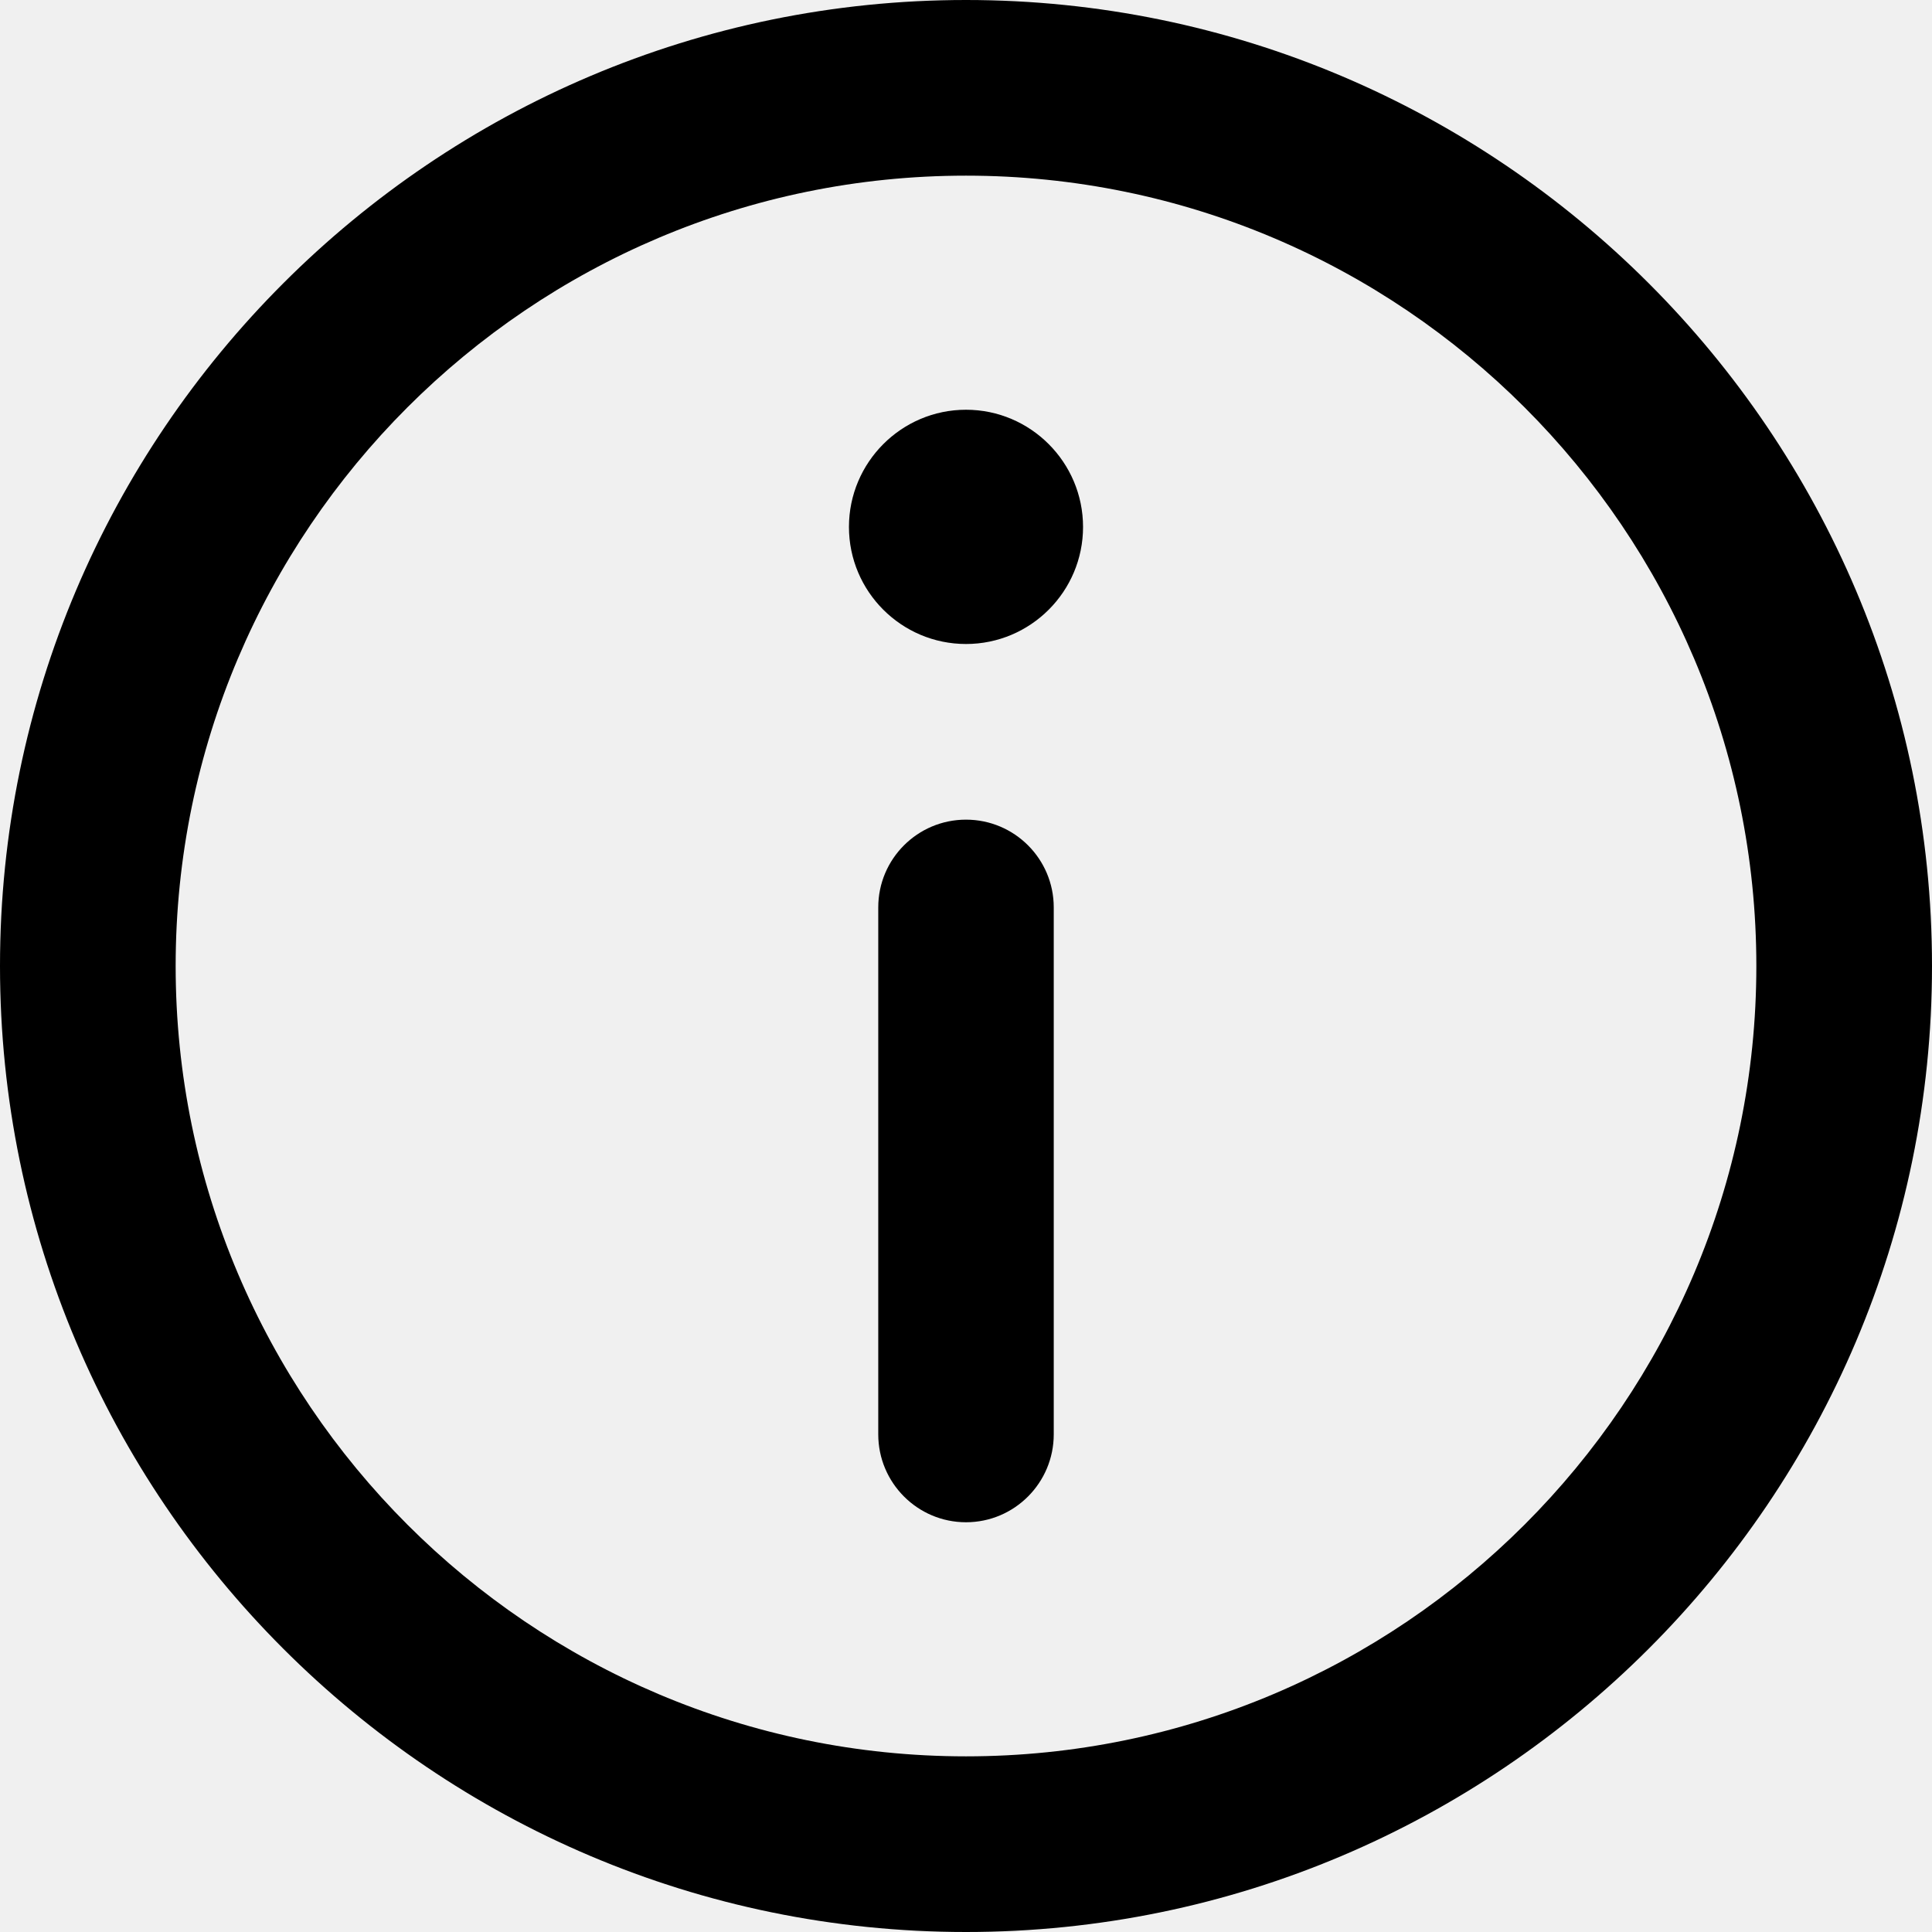
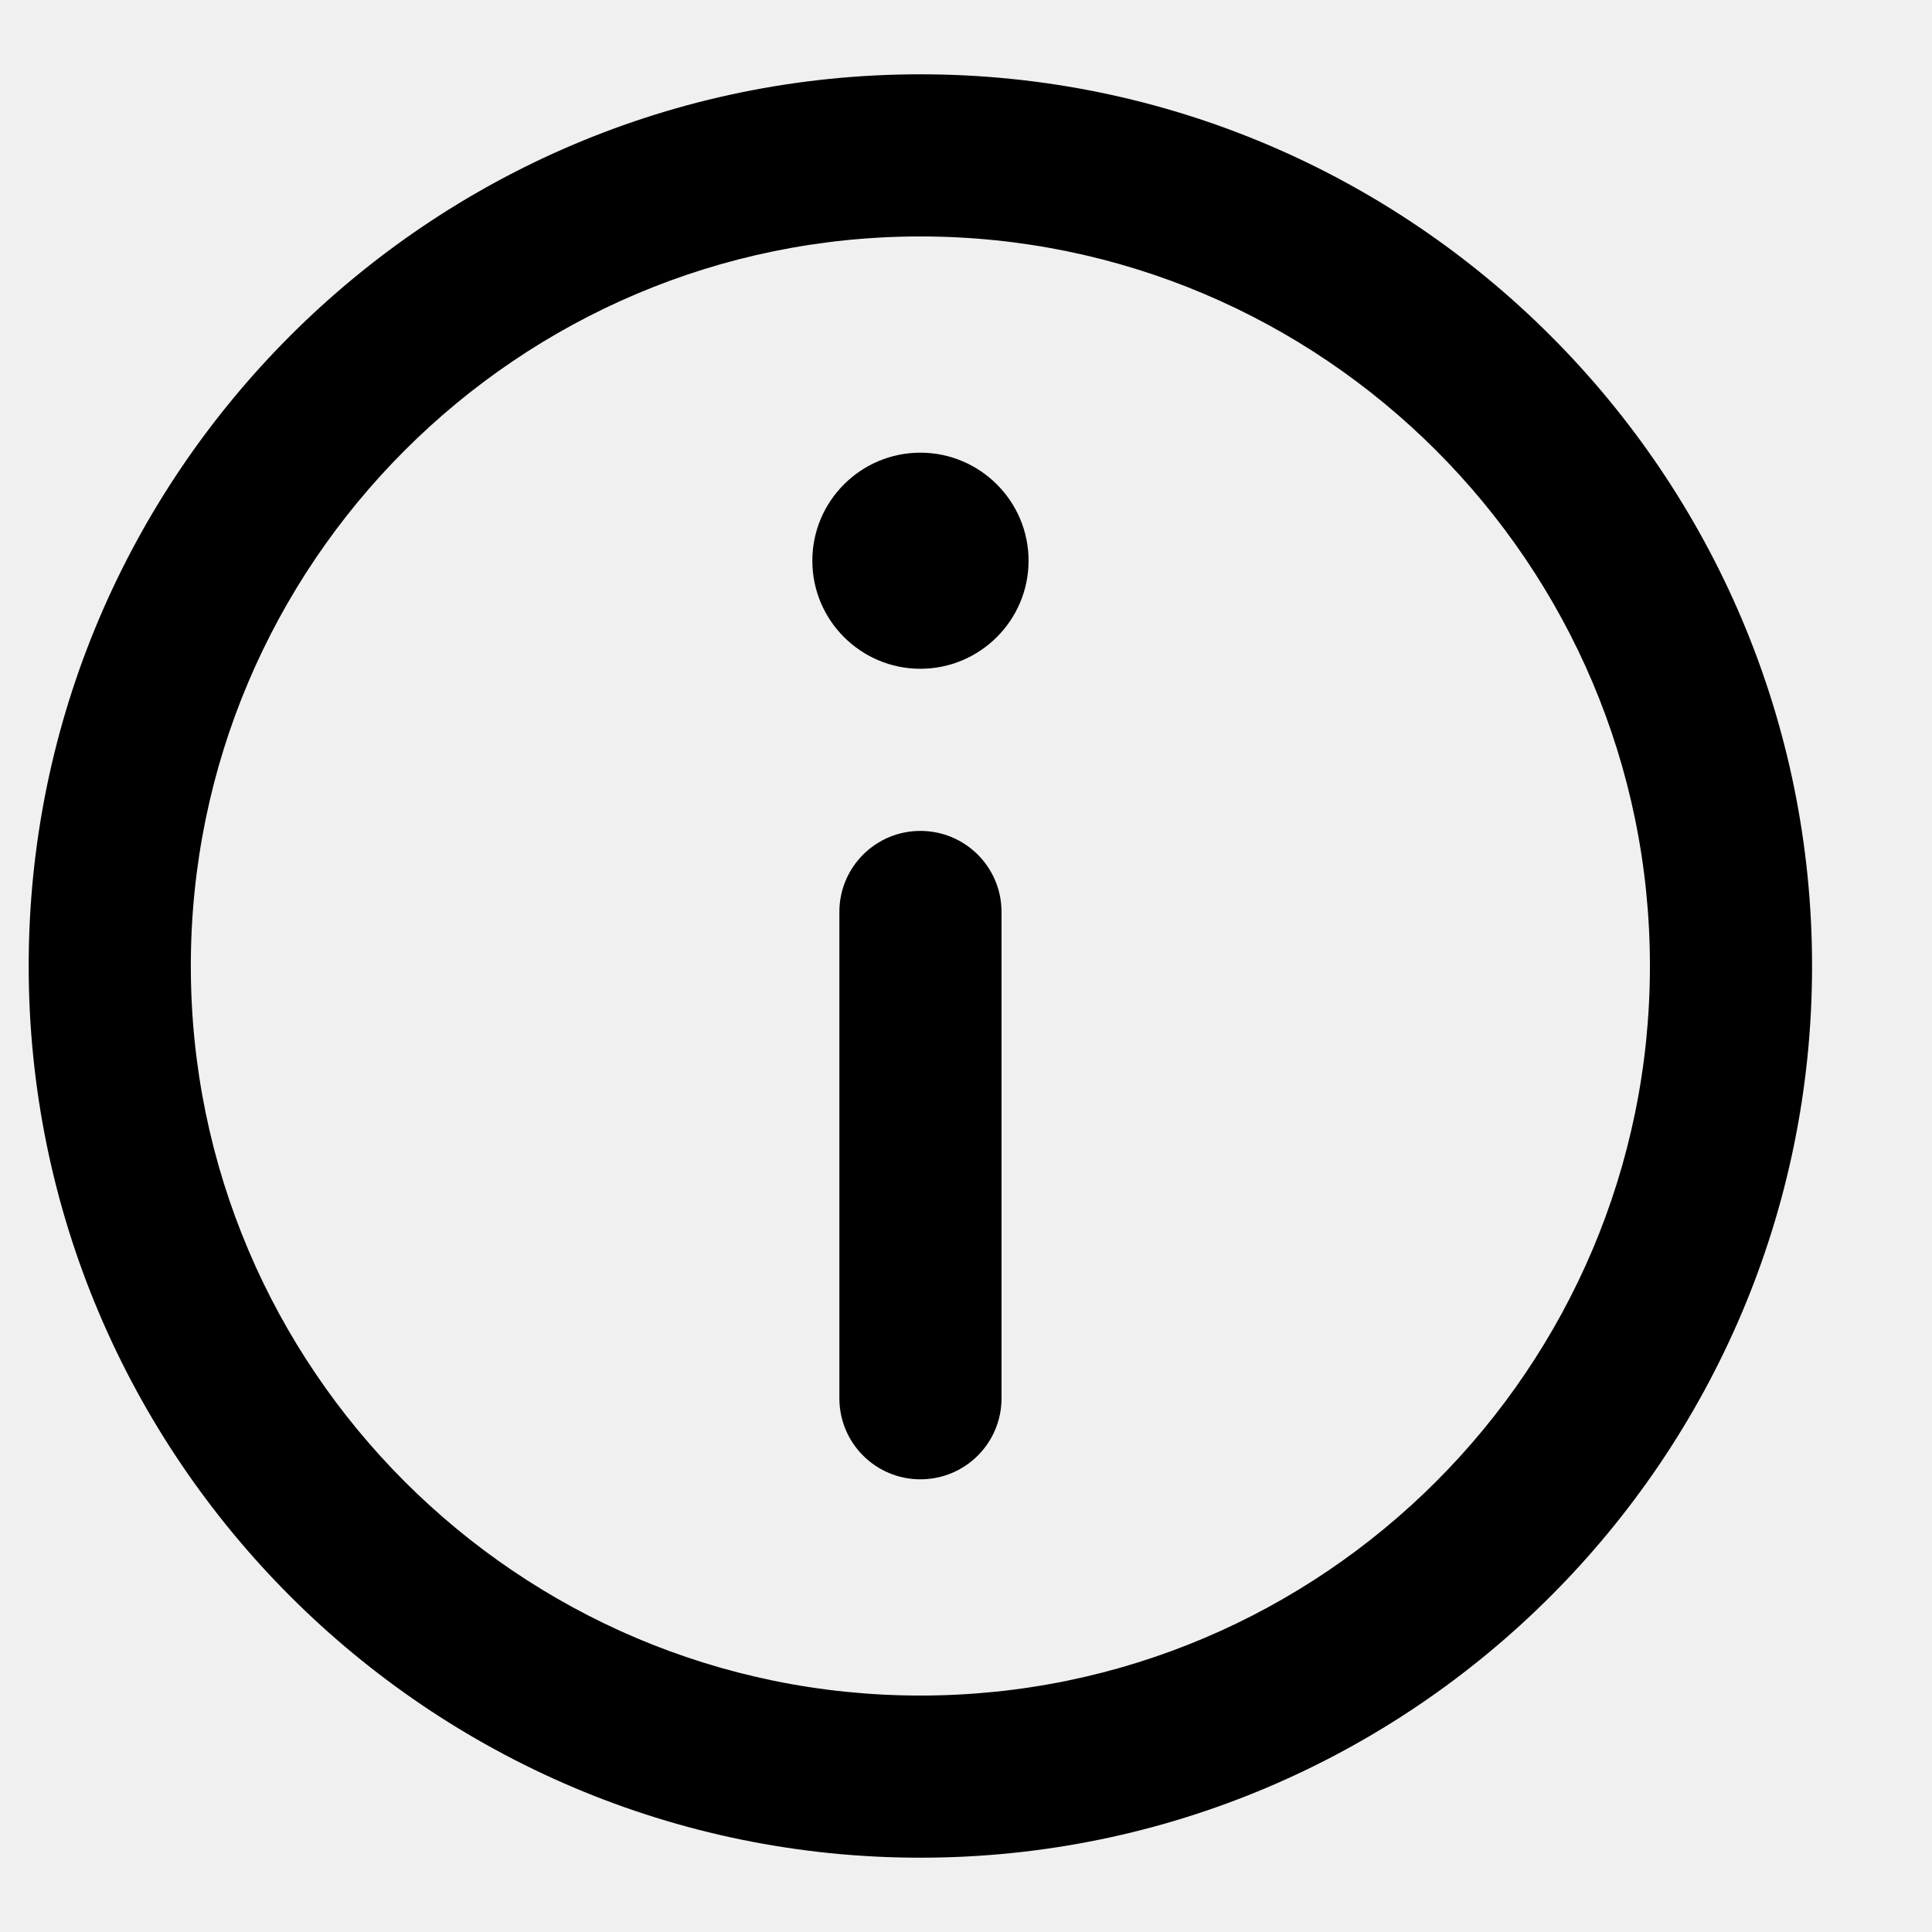
- <svg xmlns="http://www.w3.org/2000/svg" width="12" height="12" viewBox="0 0 12 12" fill="none">
-   <g clip-path="url(#clip0_62_17546)">
-     <path d="M6 0C2.692 0 0 2.692 0 6C0 9.308 2.692 12 6 12C9.308 12 12 9.308 12 6C12 2.692 9.308 0 6 0ZM6 10.909C3.293 10.909 1.091 8.707 1.091 6C1.091 3.293 3.293 1.091 6 1.091C8.707 1.091 10.909 3.293 10.909 6C10.909 8.707 8.707 10.909 6 10.909Z" fill="black" />
-     <path d="M6 2.545C5.599 2.545 5.273 2.872 5.273 3.273C5.273 3.674 5.599 4 6 4C6.401 4 6.727 3.674 6.727 3.273C6.727 2.872 6.401 2.545 6 2.545Z" fill="black" />
-     <path d="M6 5.091C5.699 5.091 5.455 5.335 5.455 5.636V8.909C5.455 9.21 5.699 9.455 6 9.455C6.301 9.455 6.545 9.21 6.545 8.909V5.636C6.545 5.335 6.301 5.091 6 5.091Z" fill="black" />
+ <svg xmlns="http://www.w3.org/2000/svg" width="13" height="13" viewBox="0 0 13 13" fill="none">
+   <g id="information 6" clip-path="url(#clip0_1644_206)">
+     <g id="Group">
+       <path id="Vector" d="M6.193 0.5C2.885 0.5 0.193 3.192 0.193 6.5C0.193 9.808 2.885 12.5 6.193 12.5C9.502 12.5 12.193 9.808 12.193 6.5C12.193 3.192 9.502 0.5 6.193 0.5ZM6.193 11.409C3.486 11.409 1.284 9.207 1.284 6.5C1.284 3.793 3.486 1.591 6.193 1.591C8.9 1.591 11.102 3.793 11.102 6.5C11.102 9.207 8.9 11.409 6.193 11.409Z" fill="black" />
+       <path id="Vector_2" d="M6.193 3.046C5.792 3.046 5.466 3.372 5.466 3.773C5.466 4.174 5.792 4.5 6.193 4.5C6.594 4.5 6.921 4.174 6.921 3.773C6.921 3.372 6.594 3.046 6.193 3.046Z" fill="black" />
+       <path id="Vector_3" d="M6.193 5.591C5.892 5.591 5.648 5.835 5.648 6.136V9.409C5.648 9.71 5.892 9.954 6.193 9.954C6.495 9.954 6.739 9.71 6.739 9.409V6.136C6.739 5.835 6.495 5.591 6.193 5.591Z" fill="black" />
+     </g>
  </g>
  <defs>
-     <clipPath id="clip0_62_17546">
-       <rect width="12" height="12" fill="white" />
+     <clipPath id="clip0_1644_206">
+       <rect width="12" height="12" fill="white" transform="translate(0.193359 0.5)" />
    </clipPath>
  </defs>
</svg>
